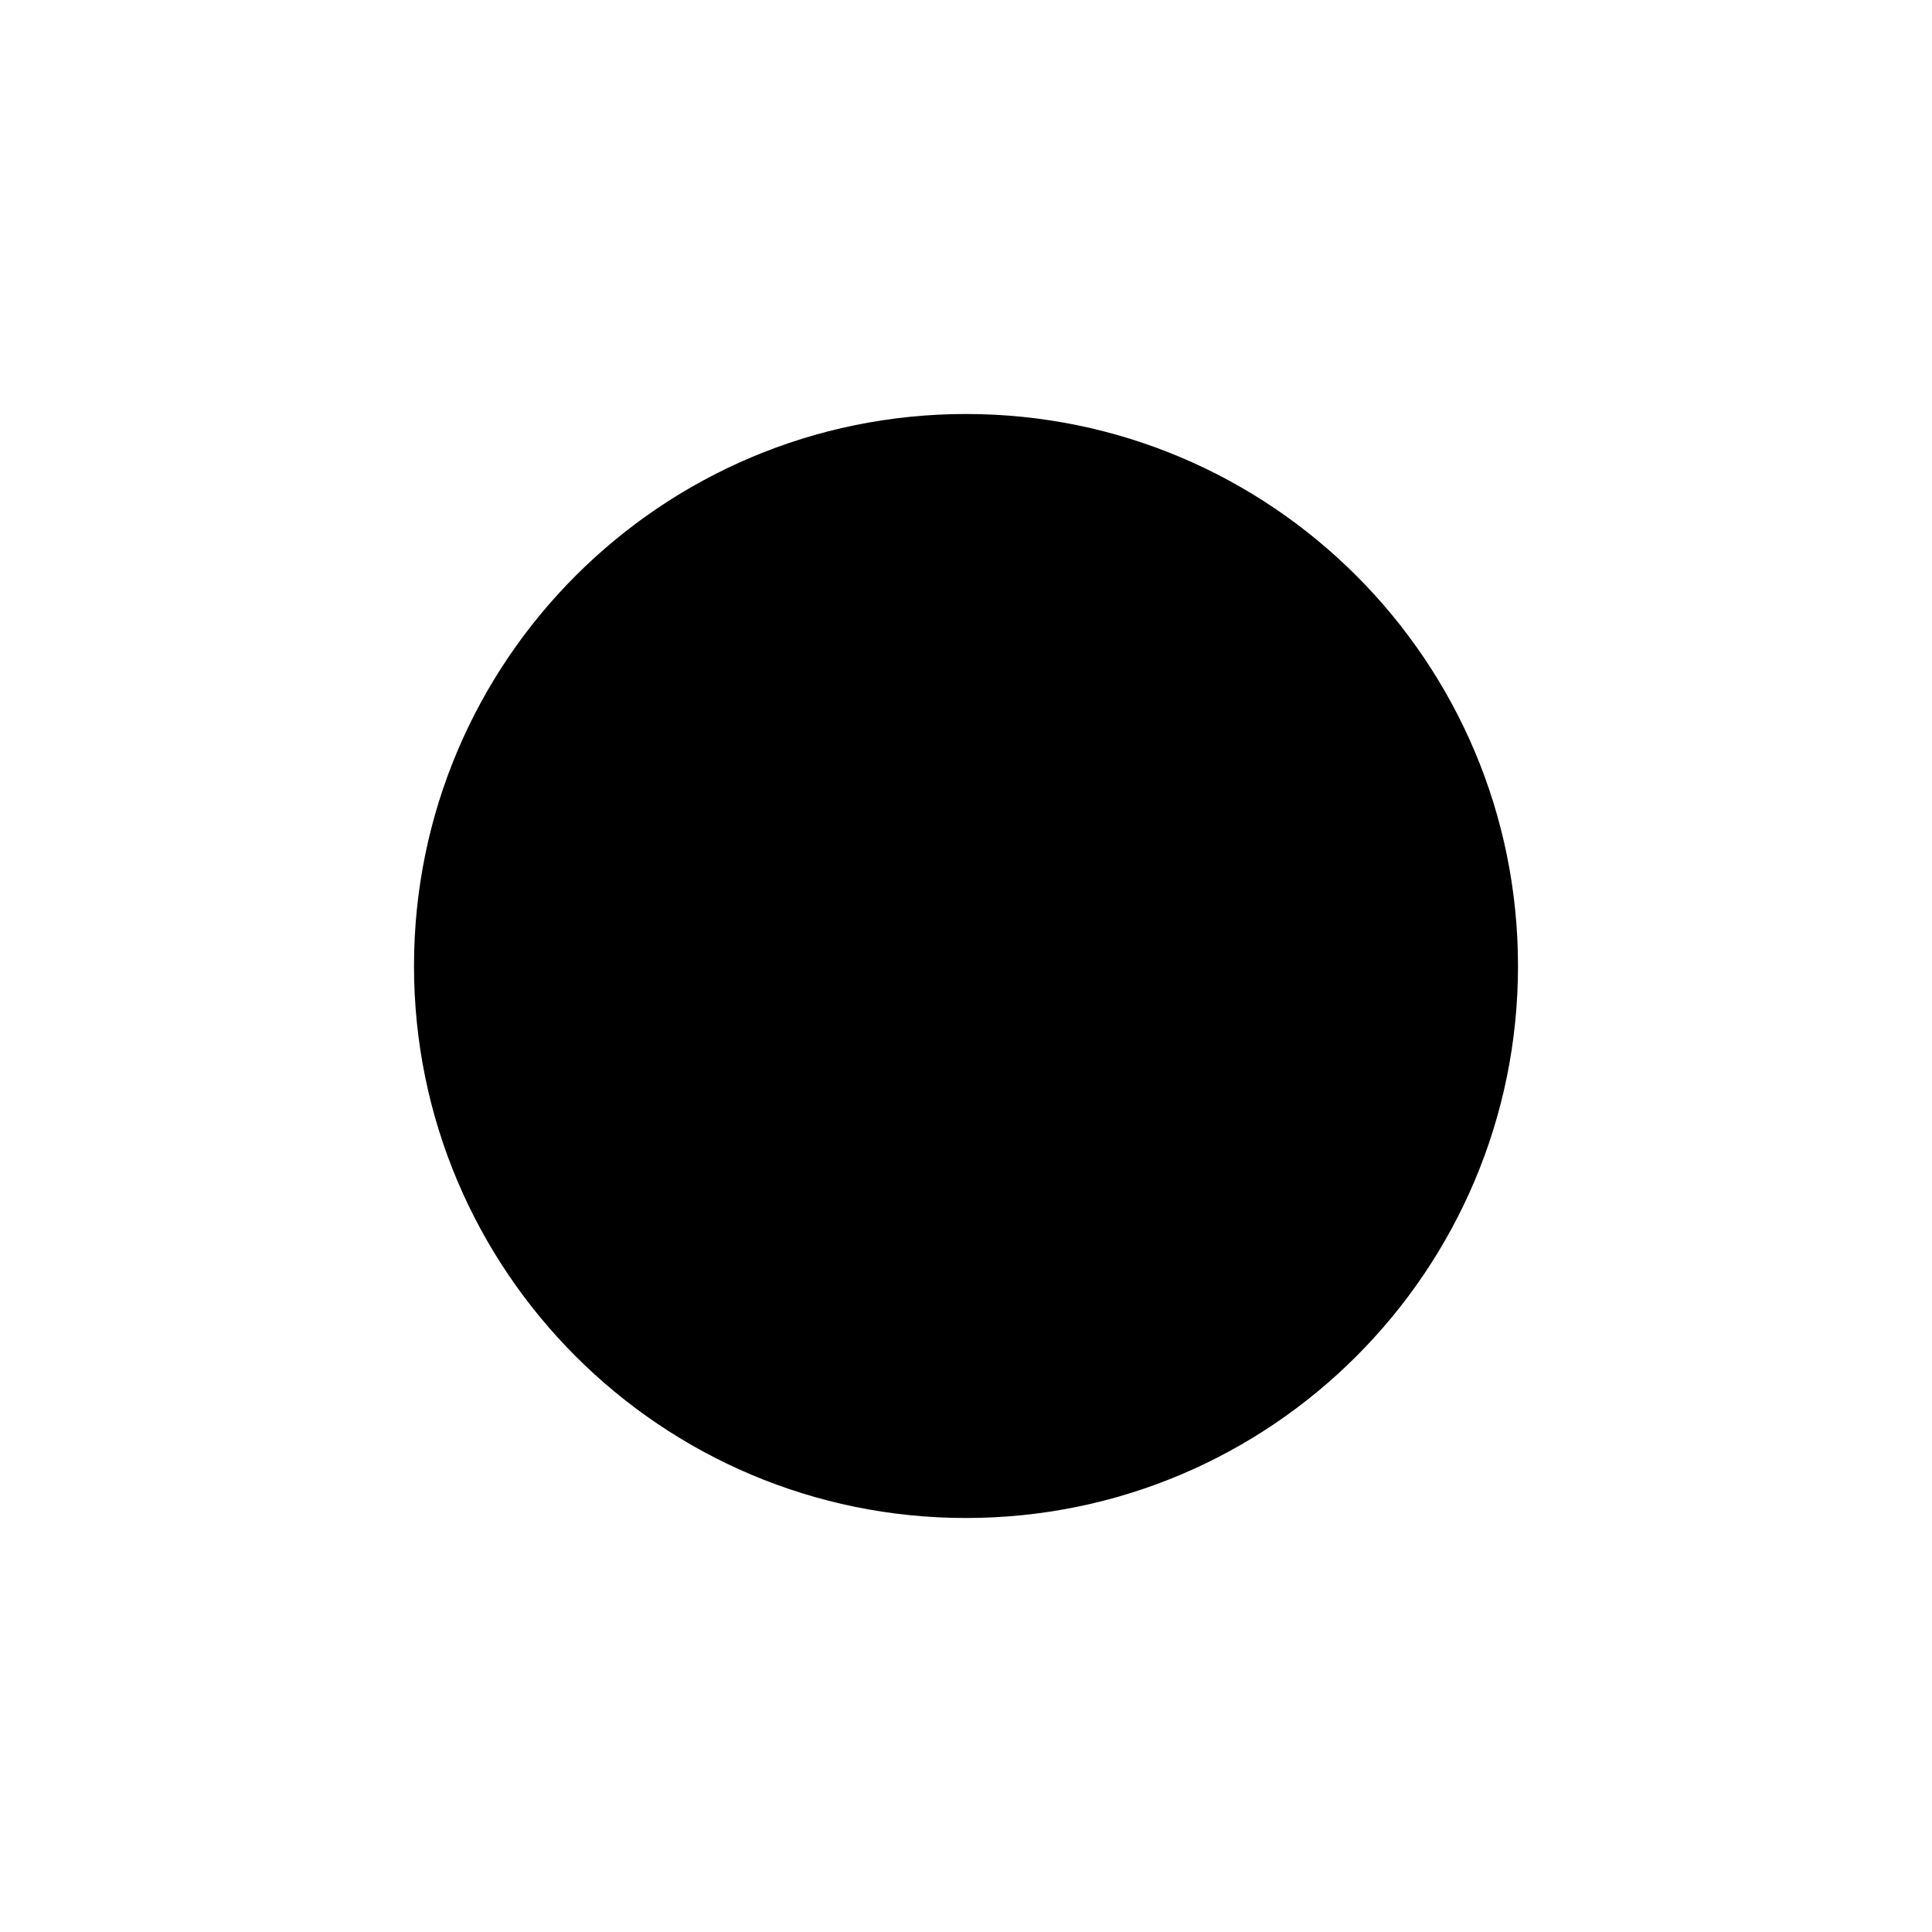
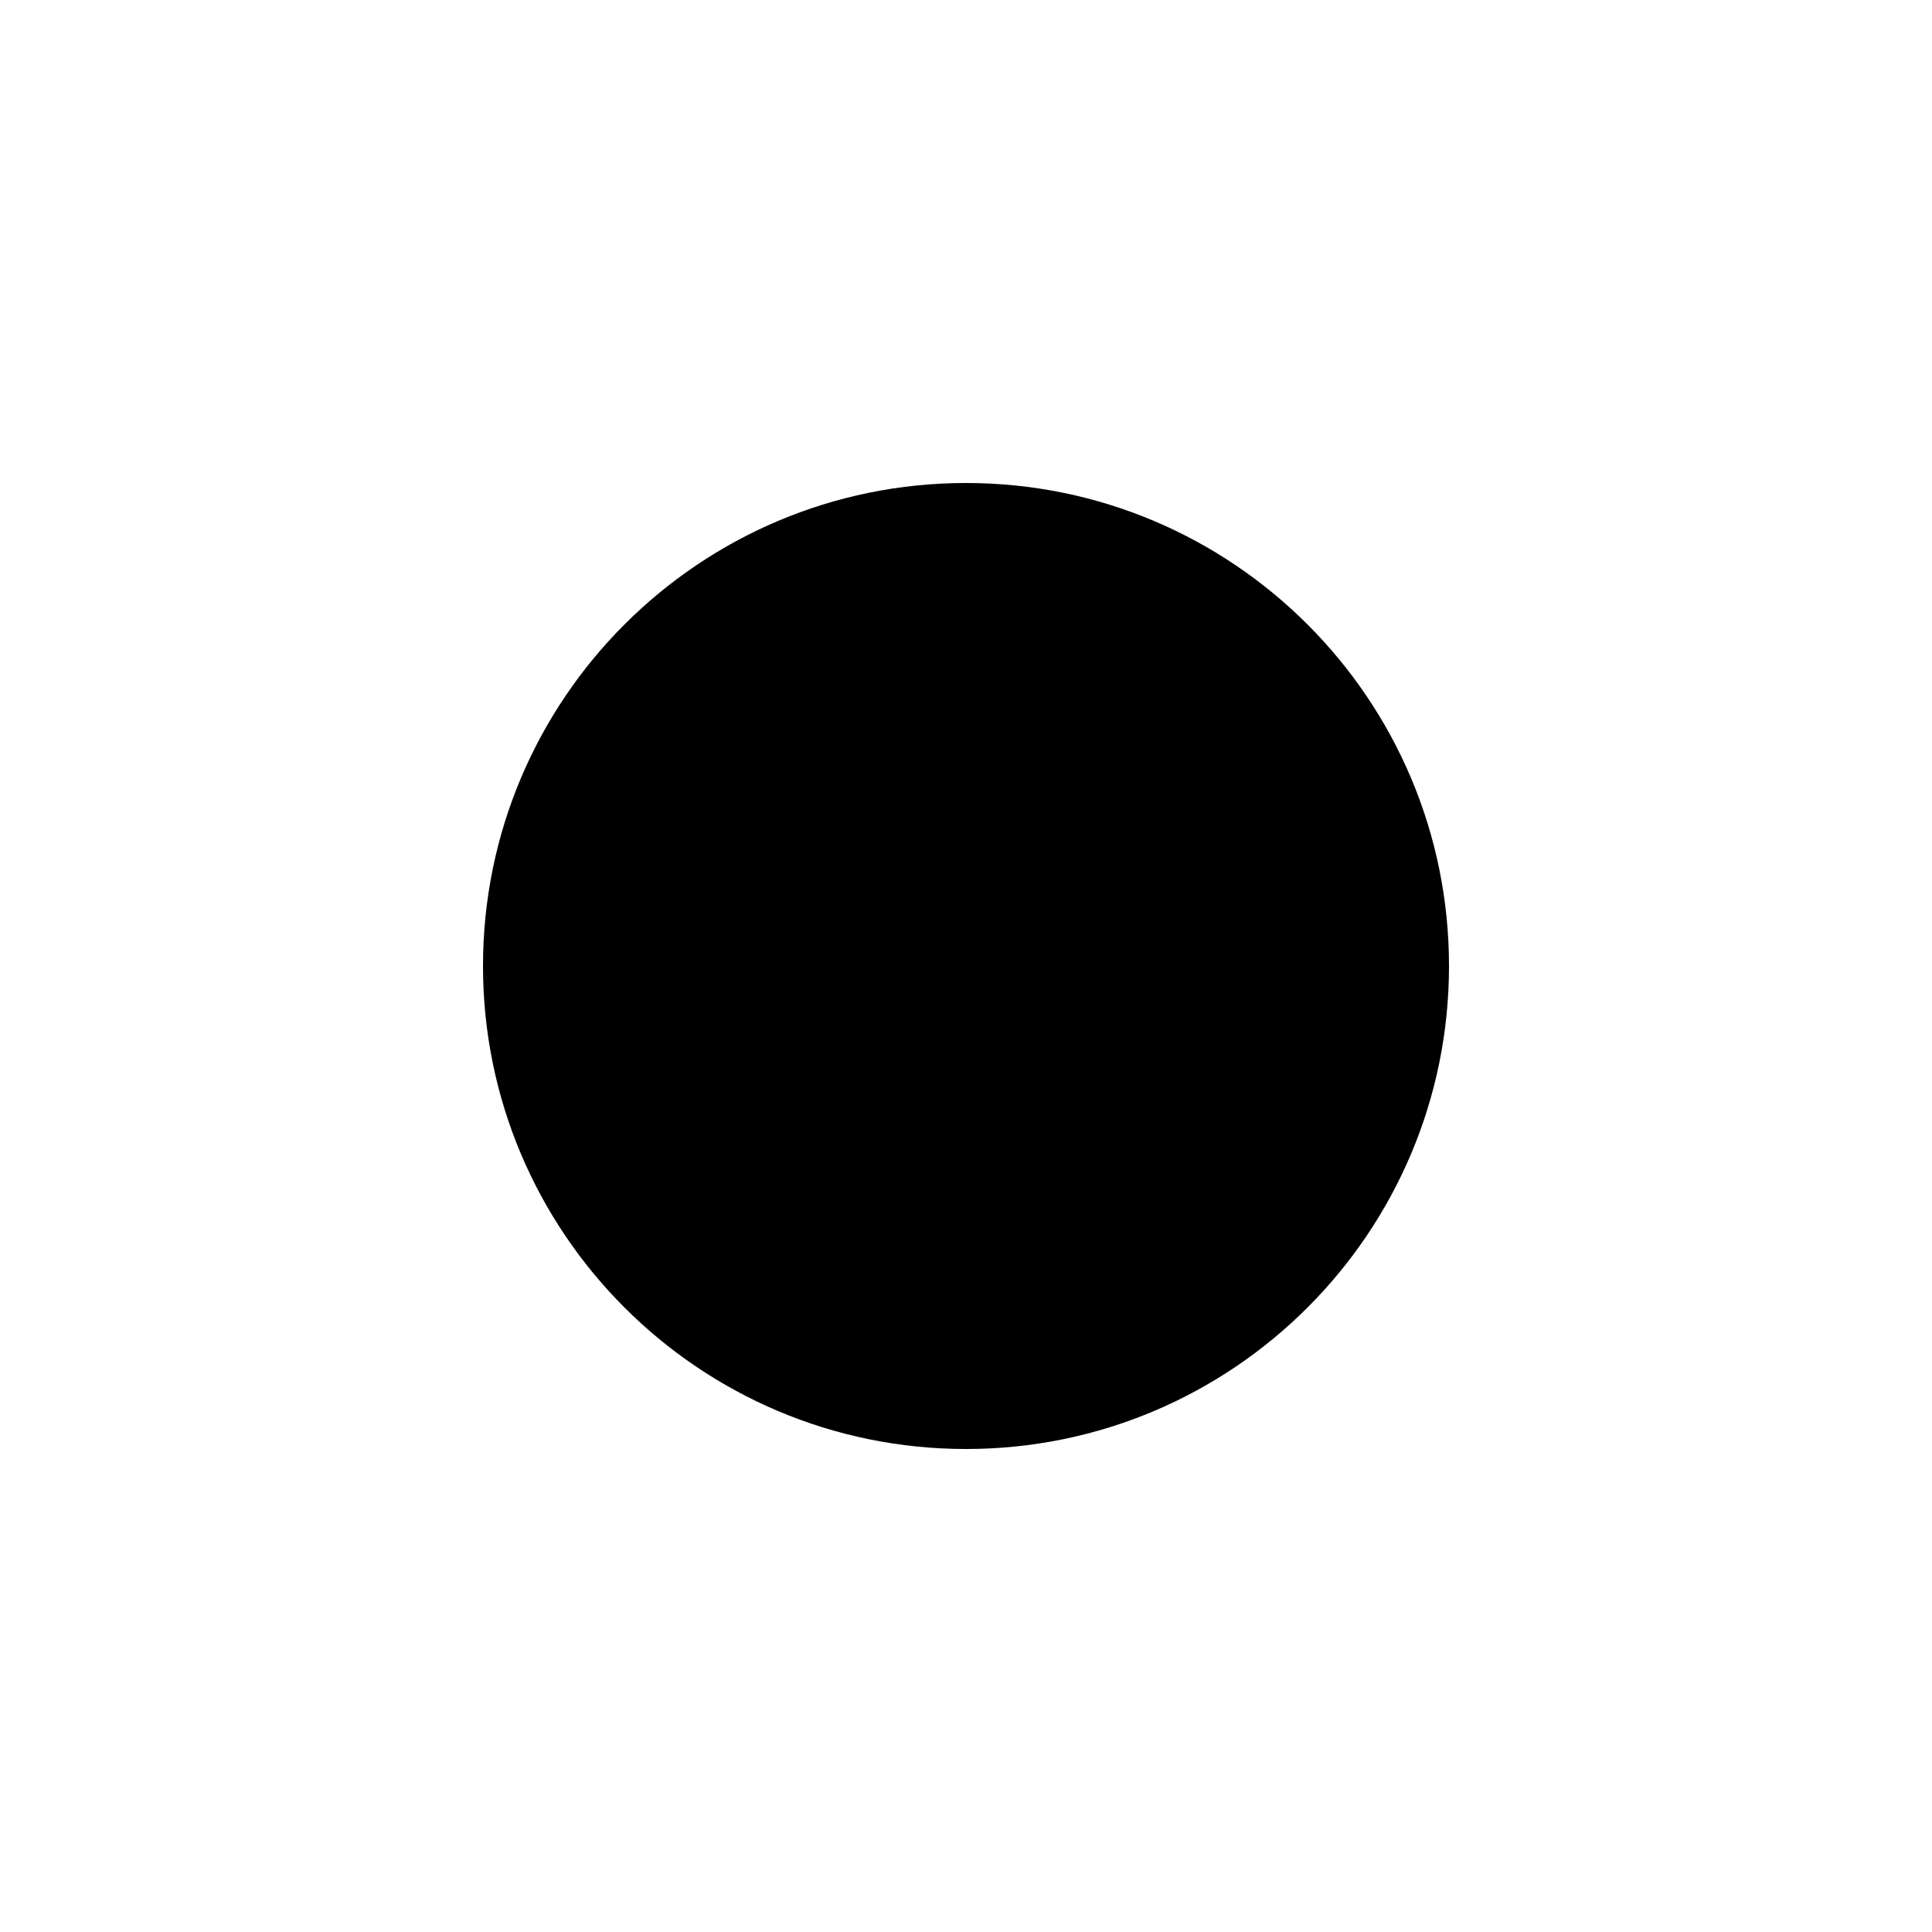
- <svg xmlns="http://www.w3.org/2000/svg" width="14" height="14" viewBox="0 0 14 14" version="1.1" id="svg4">
+ <svg xmlns="http://www.w3.org/2000/svg" width="16" height="16" viewBox="0 0 16 16" version="1.1" id="svg4">
  <defs id="defs8" />
-   <path d="M 7,3 C 4.791,3 3,4.791 3,7 3,9.209 4.791,11 7,11 9.209,11 11,9.209 11,7 11,4.791 9.209,3 7,3 Z" id="path2" style="stroke-width:1" />
+   <path d="M 8,4 C 5.791,4 4,5.791 4,8 c 0,2.209 1.791,4 4,4 2.209,0 4,-1.791 4,-4 C 12,5.791 10.209,4 8,4 Z" id="path2" style="stroke-width:1" />
</svg>
